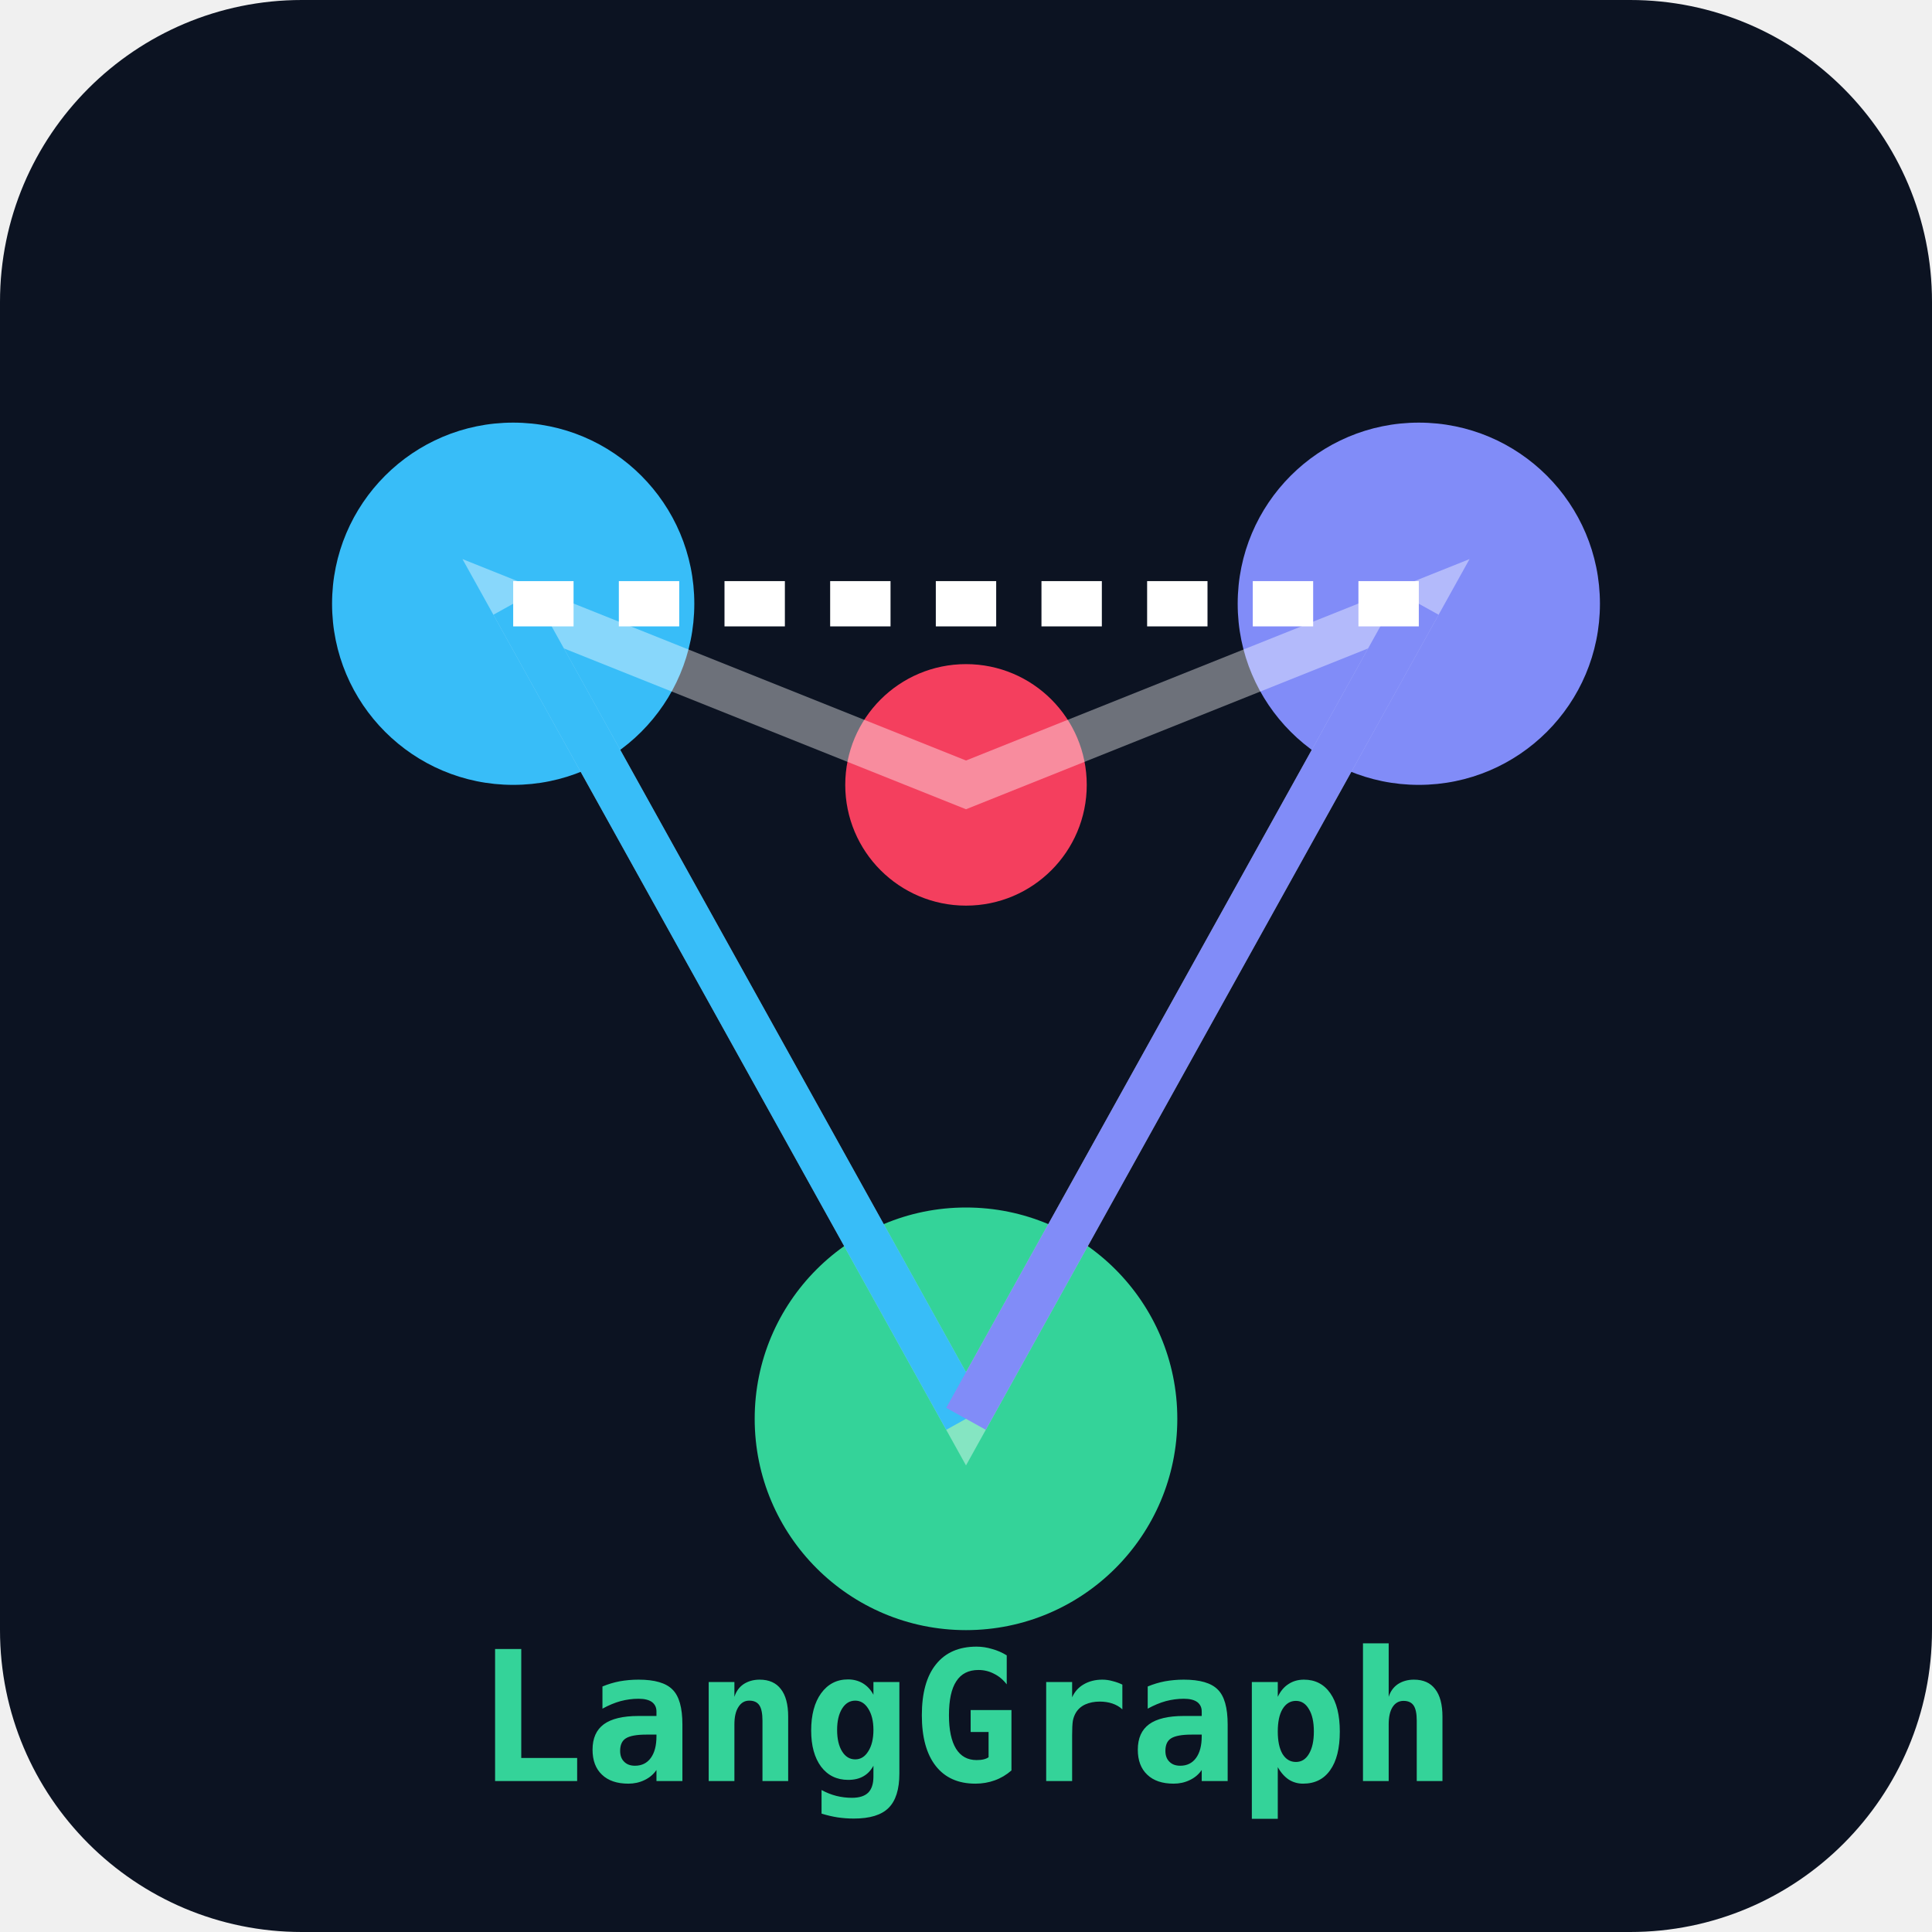
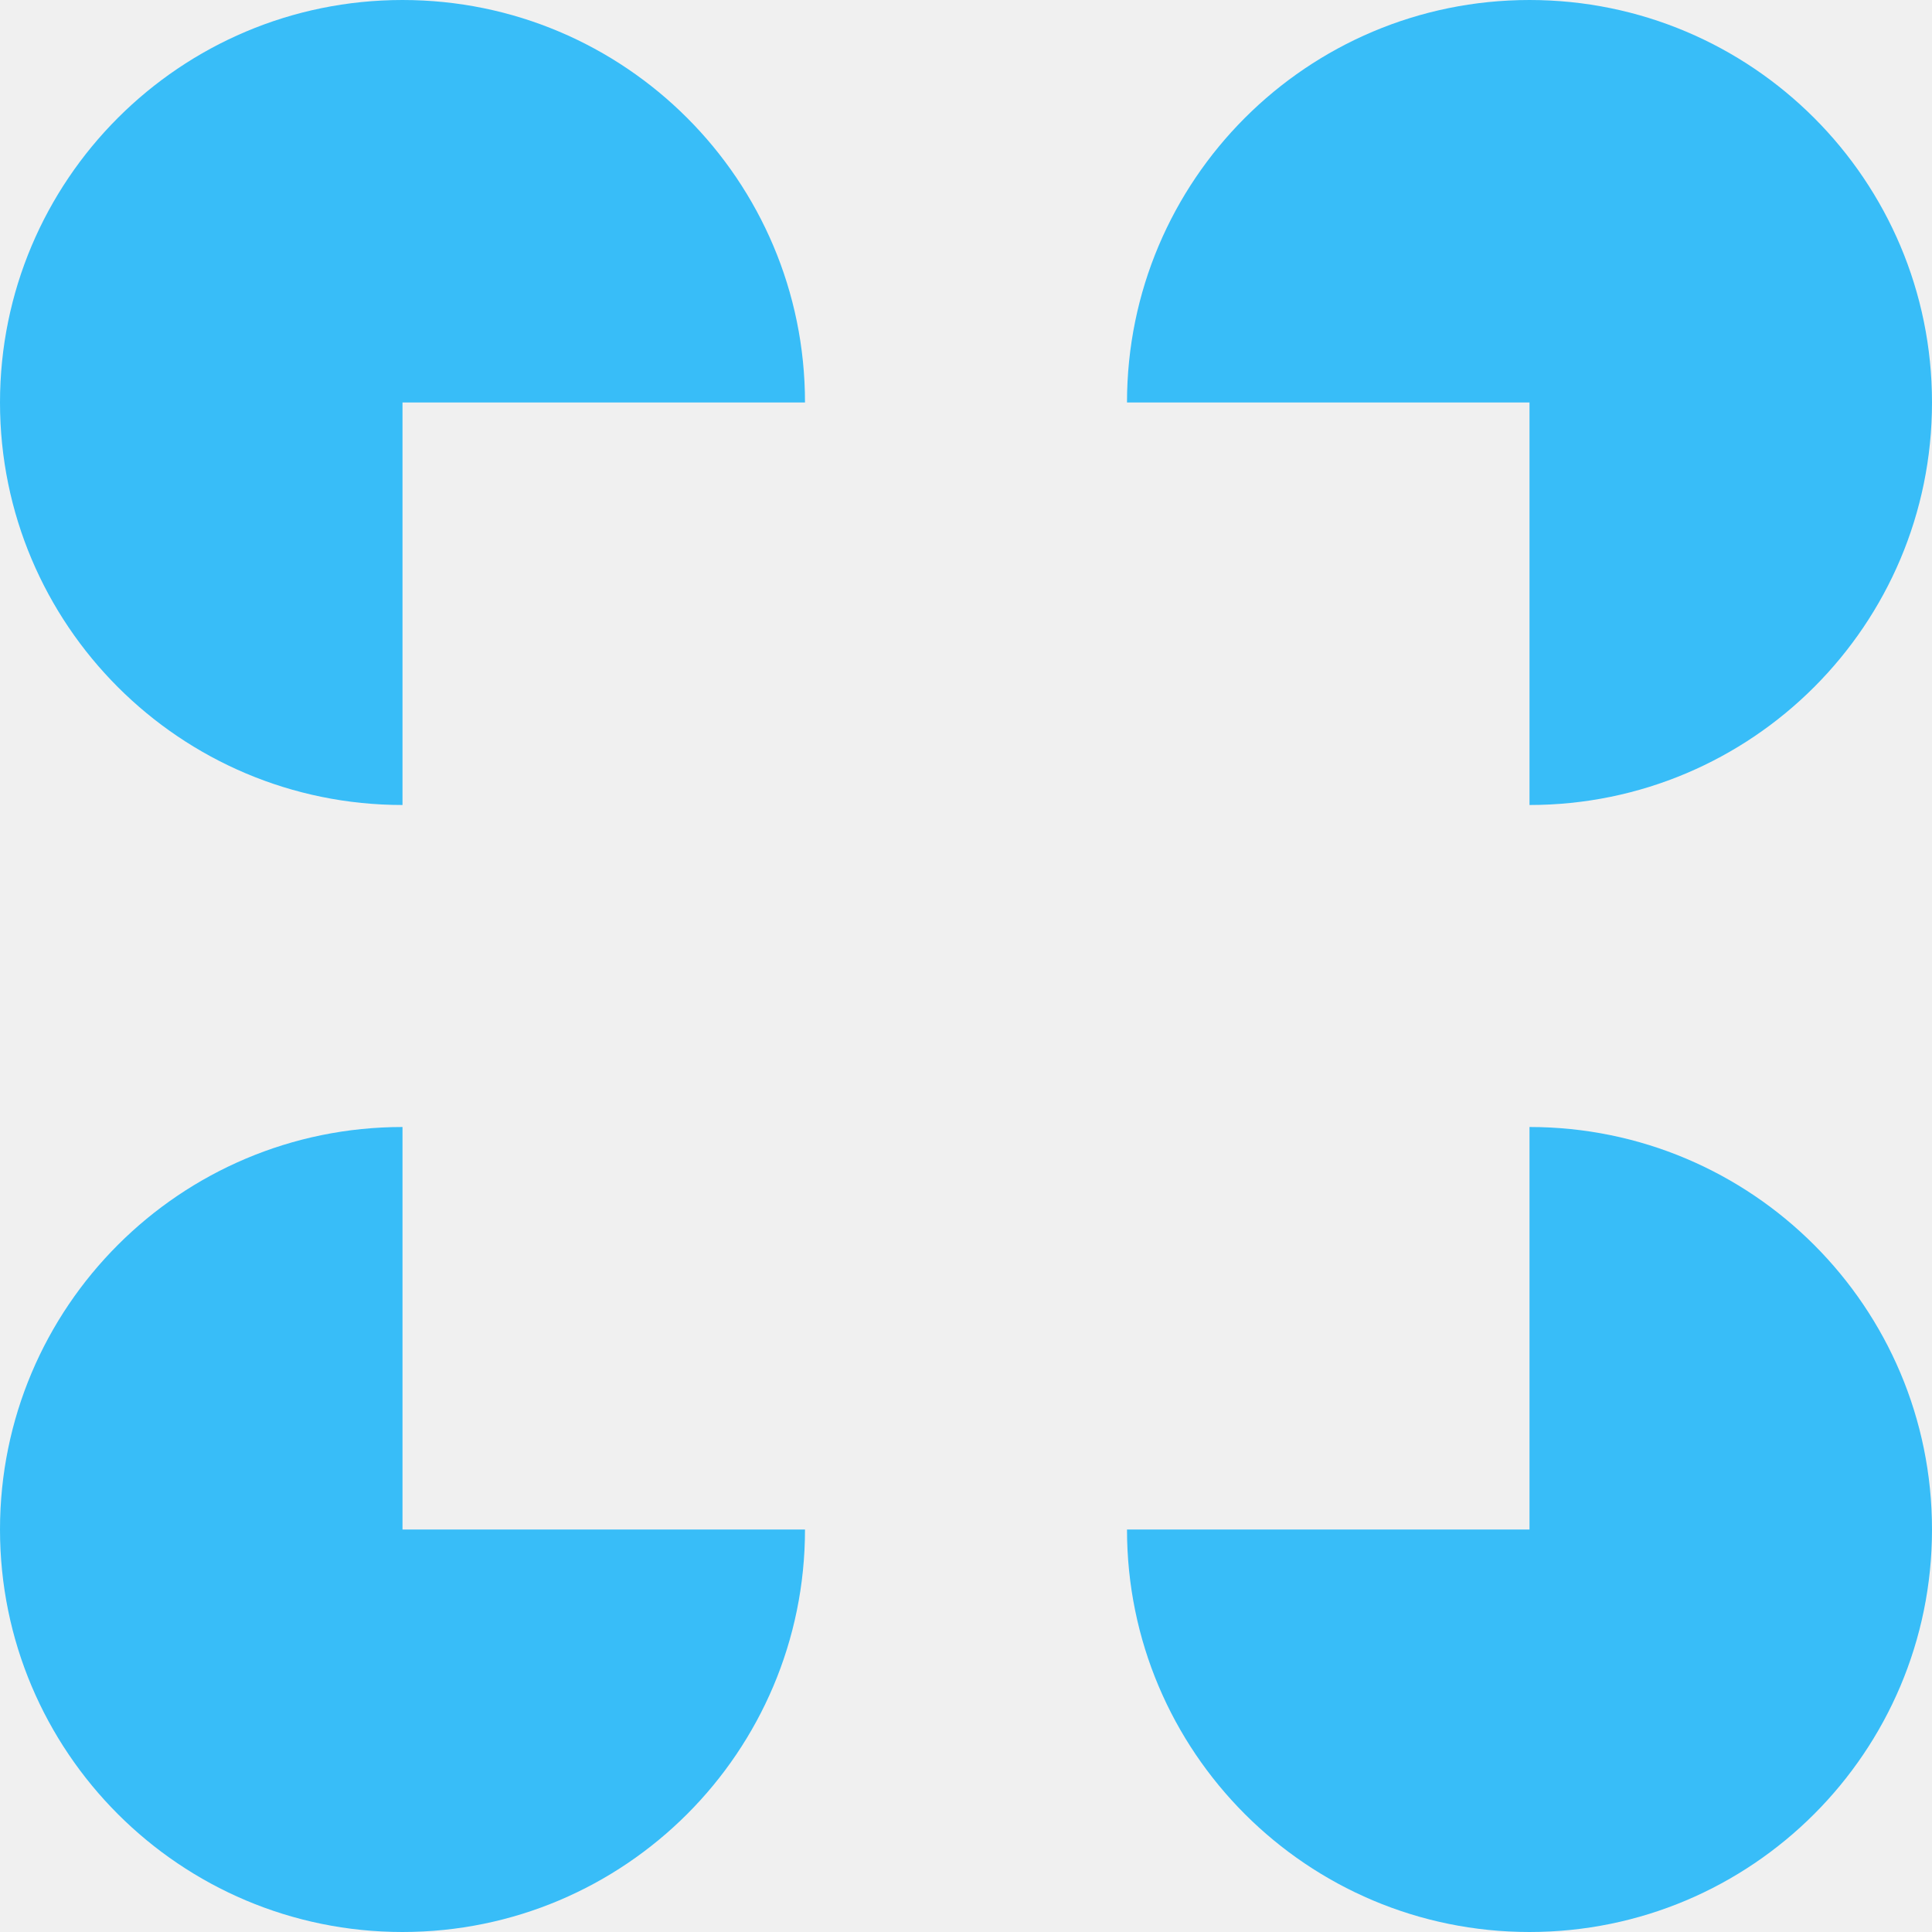
- <svg xmlns="http://www.w3.org/2000/svg" viewBox="0 0 128 128" width="64" height="64">
-   <rect width="128" height="128" rx="20" fill="#0C1322" />
-   <circle cx="34" cy="40" r="12" fill="#38BDF8" />
-   <circle cx="94" cy="40" r="12" fill="#818CF8" />
-   <circle cx="64" cy="94" r="14" fill="#34D399" />
-   <circle cx="64" cy="52" r="8" fill="#F43F5E" />
-   <path d="M34 40 L64 52 L94 40 L64 94 Z" stroke="#FFFFFF" stroke-width="3" stroke-opacity="0.4" fill="none" />
-   <path d="M34 40 L64 94" stroke="#38BDF8" stroke-width="3" />
-   <path d="M94 40 L64 94" stroke="#818CF8" stroke-width="3" />
-   <path d="M34 40 L94 40" stroke="#FFFFFF" stroke-width="3" stroke-dasharray="4 3" />
-   <text x="64" y="118" font-family="monospace" font-size="12" font-weight="bold" fill="#34D399" text-anchor="middle">LangGraph</text>
+ <svg xmlns="http://www.w3.org/2000/svg" role="img" viewBox="0 0 24 24" width="64" height="64">
+   <path fill="#38BDF8" d="M5 19H10A5 5 0 115 14ZM19 14A5 5 0 1114 19H19ZM10 5A5 5 0 105 10V5ZM19 5V10A5 5 0 1014 5Z" />
</svg>
